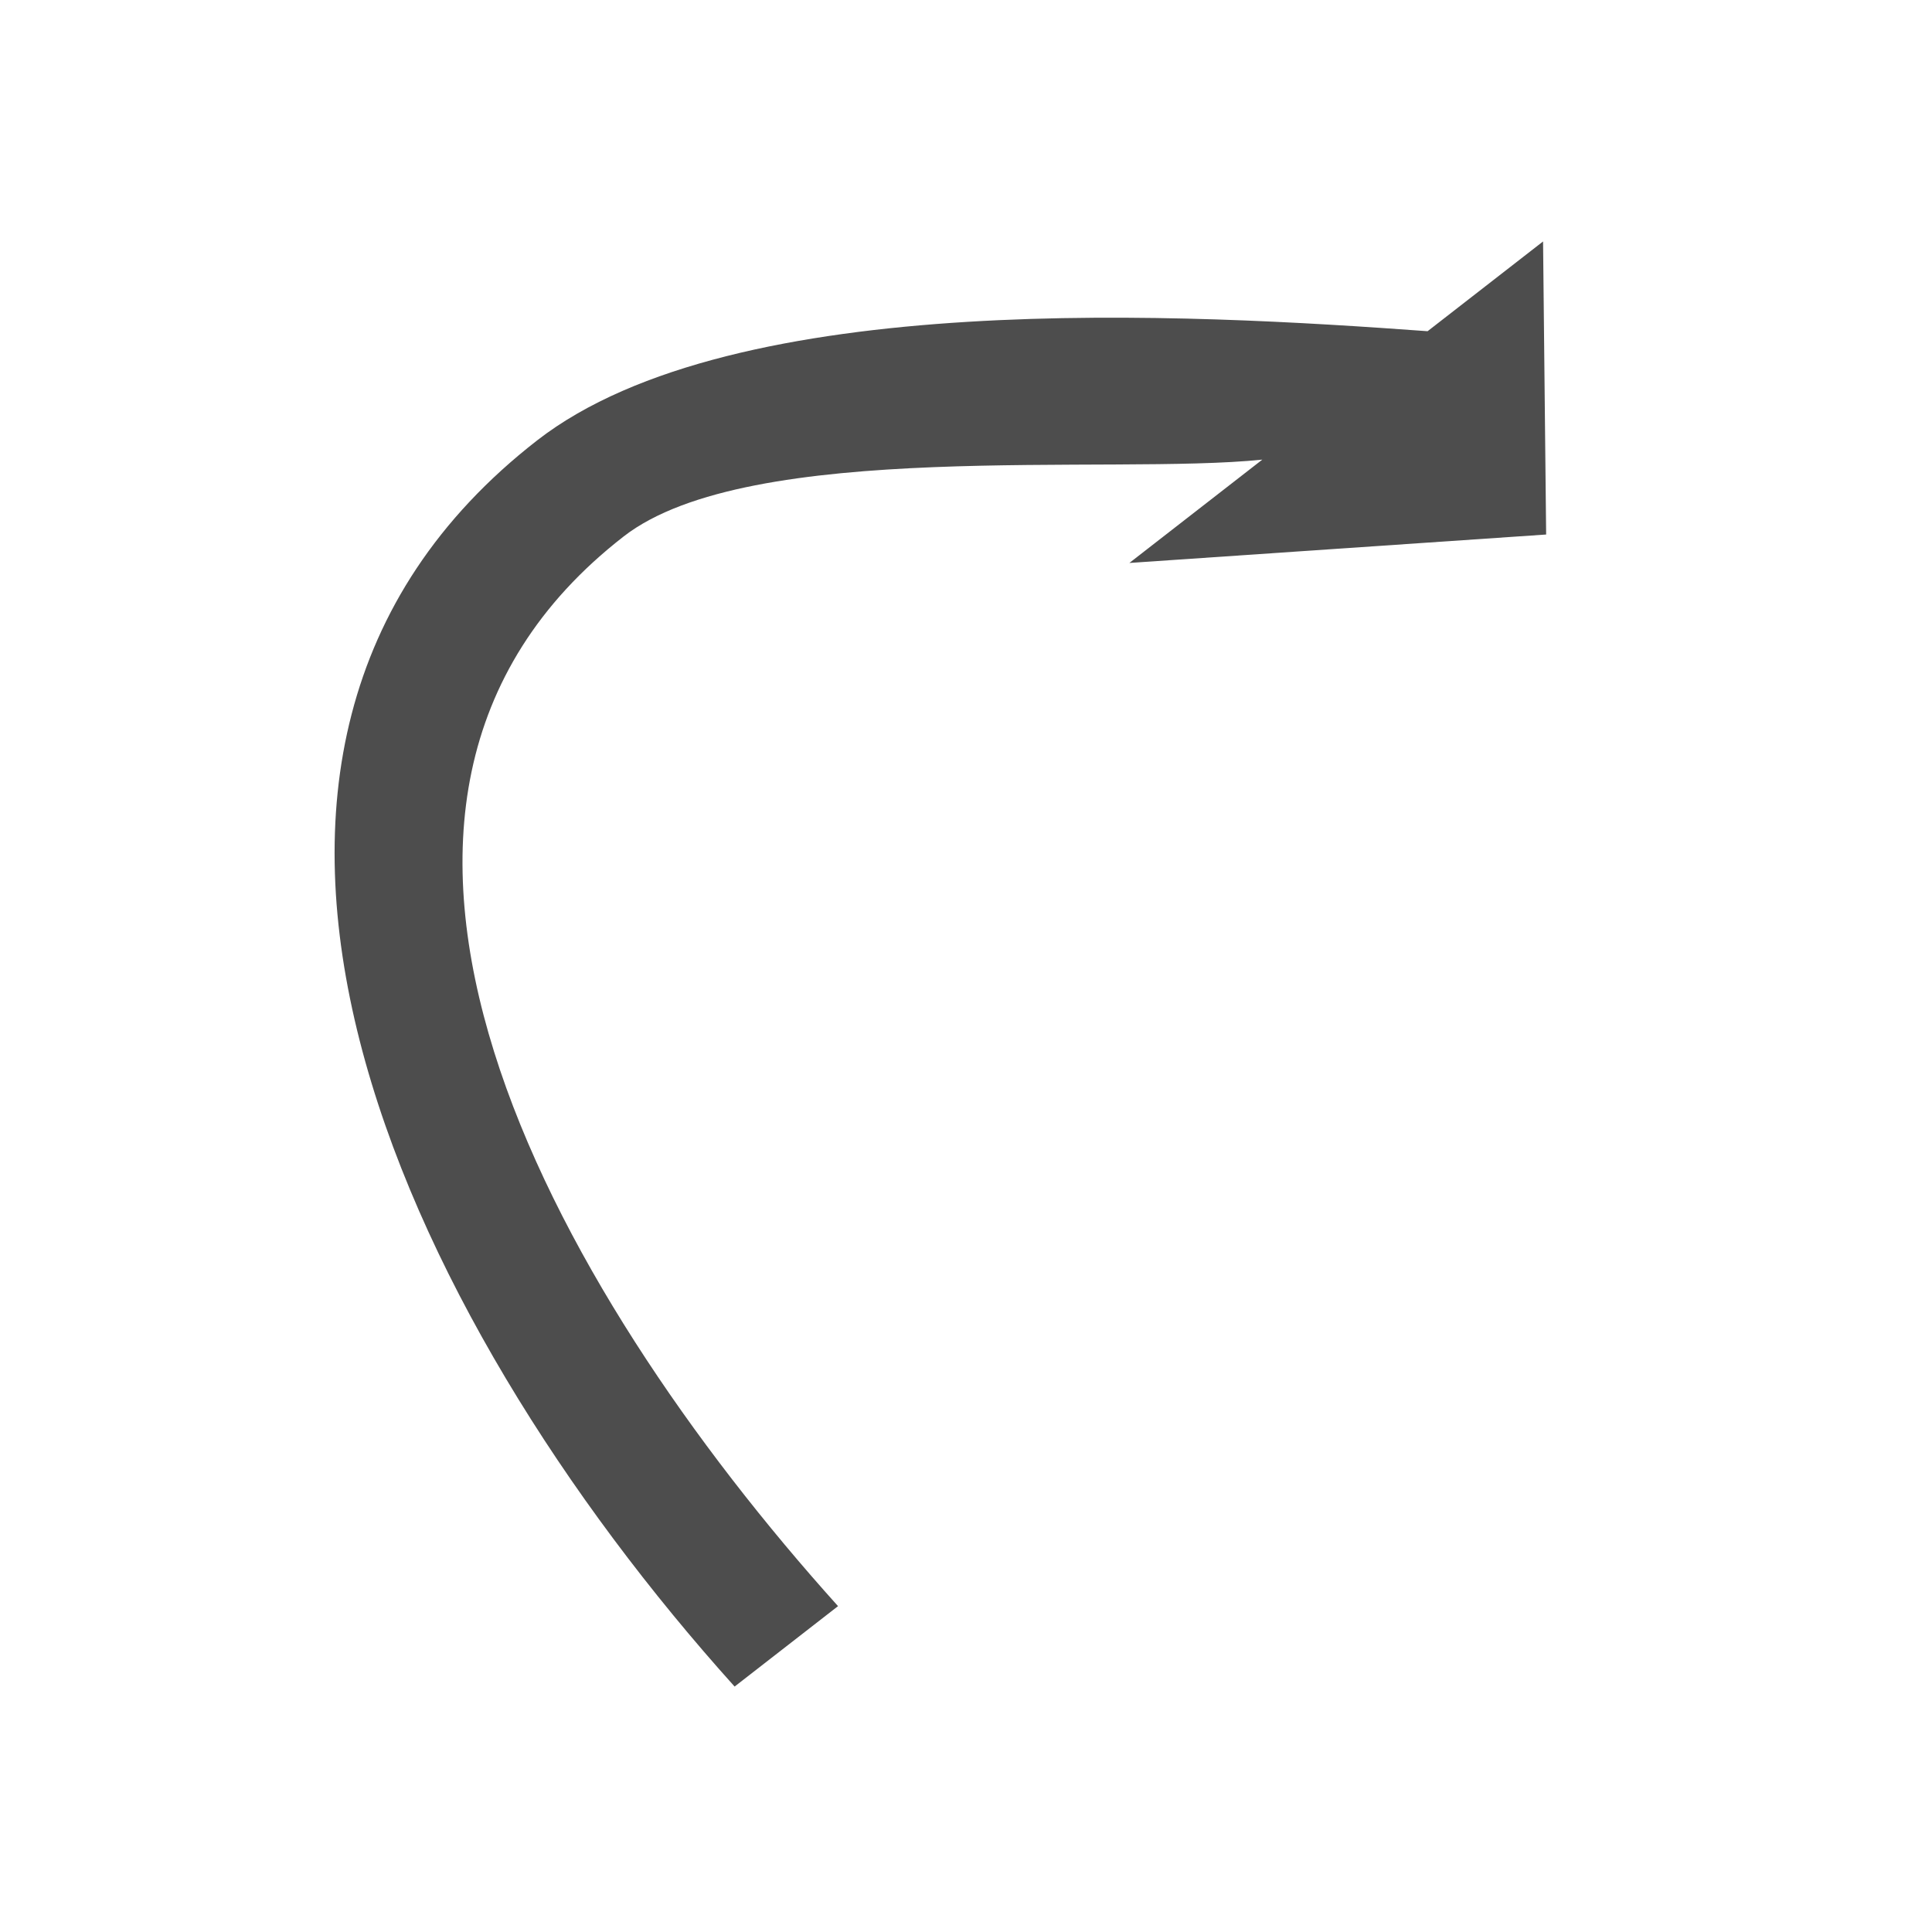
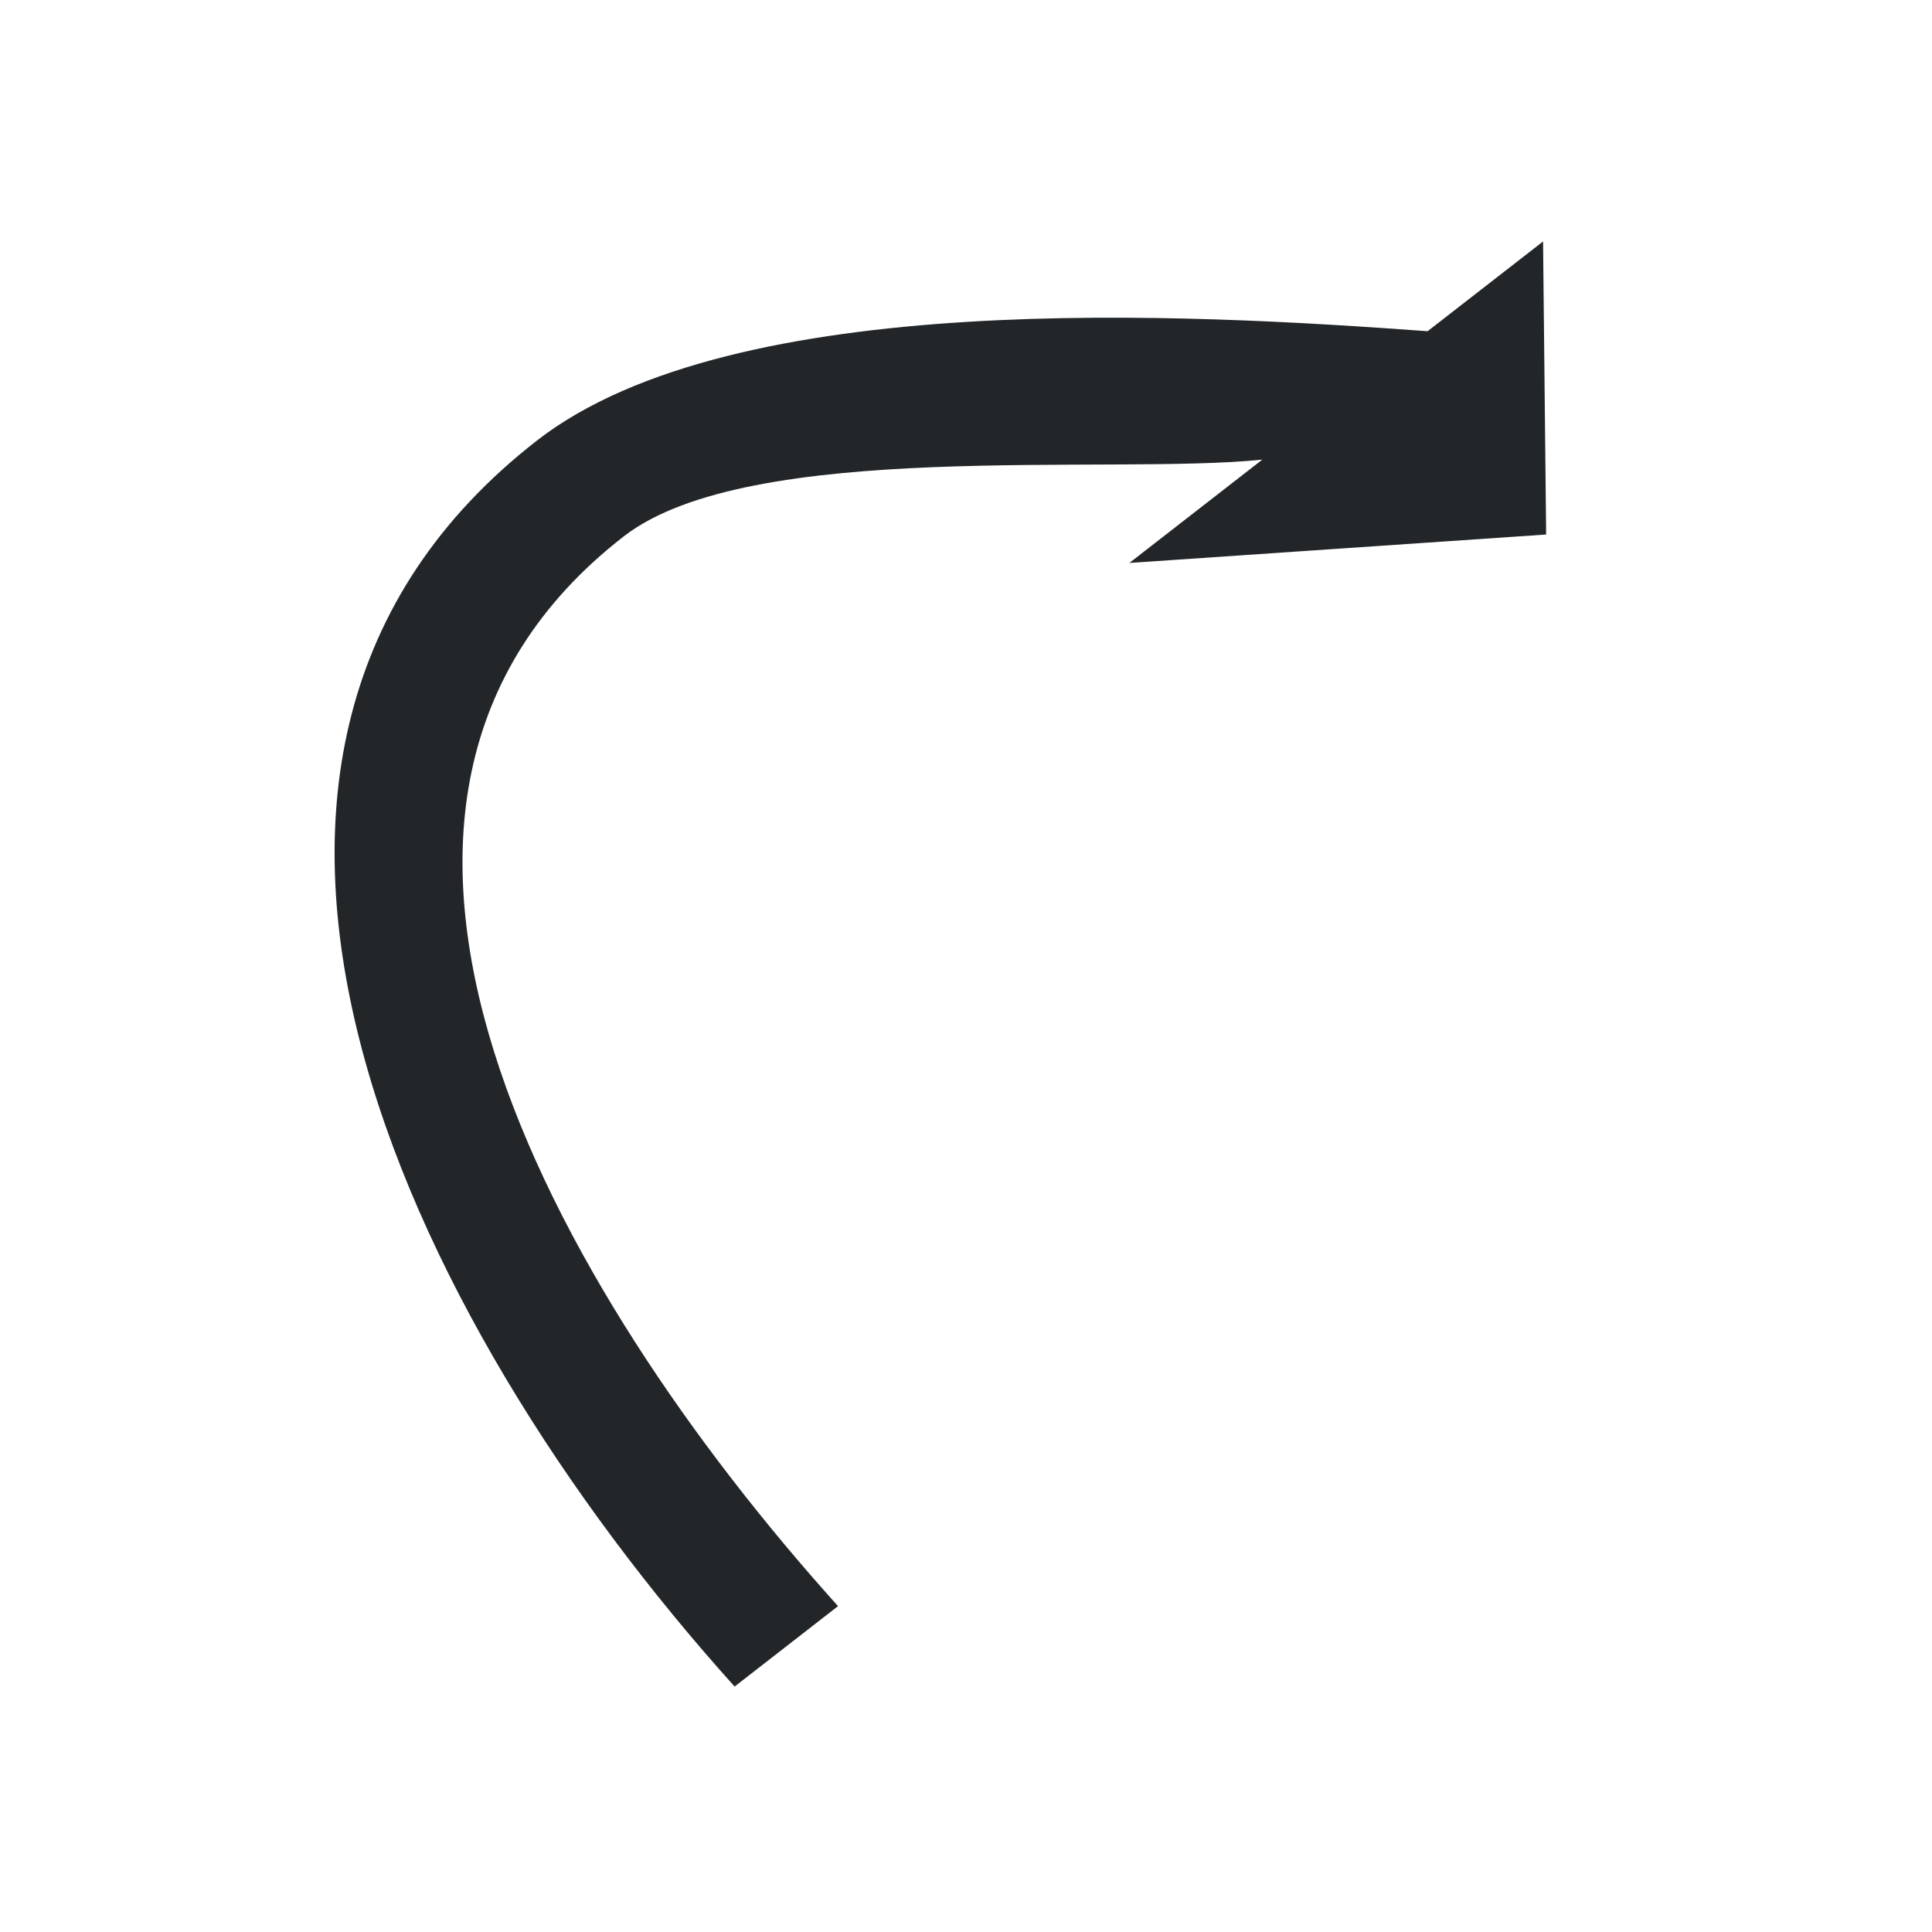
<svg xmlns="http://www.w3.org/2000/svg" width="16" height="16" id="svg3049" version="1.1">
  <defs id="defs3051" />
  <g id="layer1" transform="translate(-421.7143,-531.7907)">
    <g transform="matrix(0.75,0,0,0.7499981,421.4643,-241.229)" id="layer1-0">
      <g transform="translate(6.2937501e-7,-2.041003e-4)" id="layer1-6">
-         <path style="opacity:1;fill:#4d4d4d;fill-opacity:1;stroke:none" d="m 17.372,1033.362 0.034,3.236 -4.602,0.314 1.468,-1.141 c -1.673,0.174 -5.659,-0.235 -7.053,0.849 -3.796,2.95 -0.807,8.283 2.368,11.811 l -1.142,0.888 c -3.704,-4.115 -6.609,-10.318 -2.181,-13.76 2.18,-1.694 7.218,-1.396 9.833,-1.206 z" id="rect4110" />
+         <path style="opacity:1;fill:#232629;fill-opacity:1;stroke:none" d="m 17.372,1033.362 0.034,3.236 -4.602,0.314 1.468,-1.141 c -1.673,0.174 -5.659,-0.235 -7.053,0.849 -3.796,2.95 -0.807,8.283 2.368,11.811 l -1.142,0.888 c -3.704,-4.115 -6.609,-10.318 -2.181,-13.76 2.18,-1.694 7.218,-1.396 9.833,-1.206 z" id="rect4110" />
      </g>
    </g>
  </g>
</svg>
